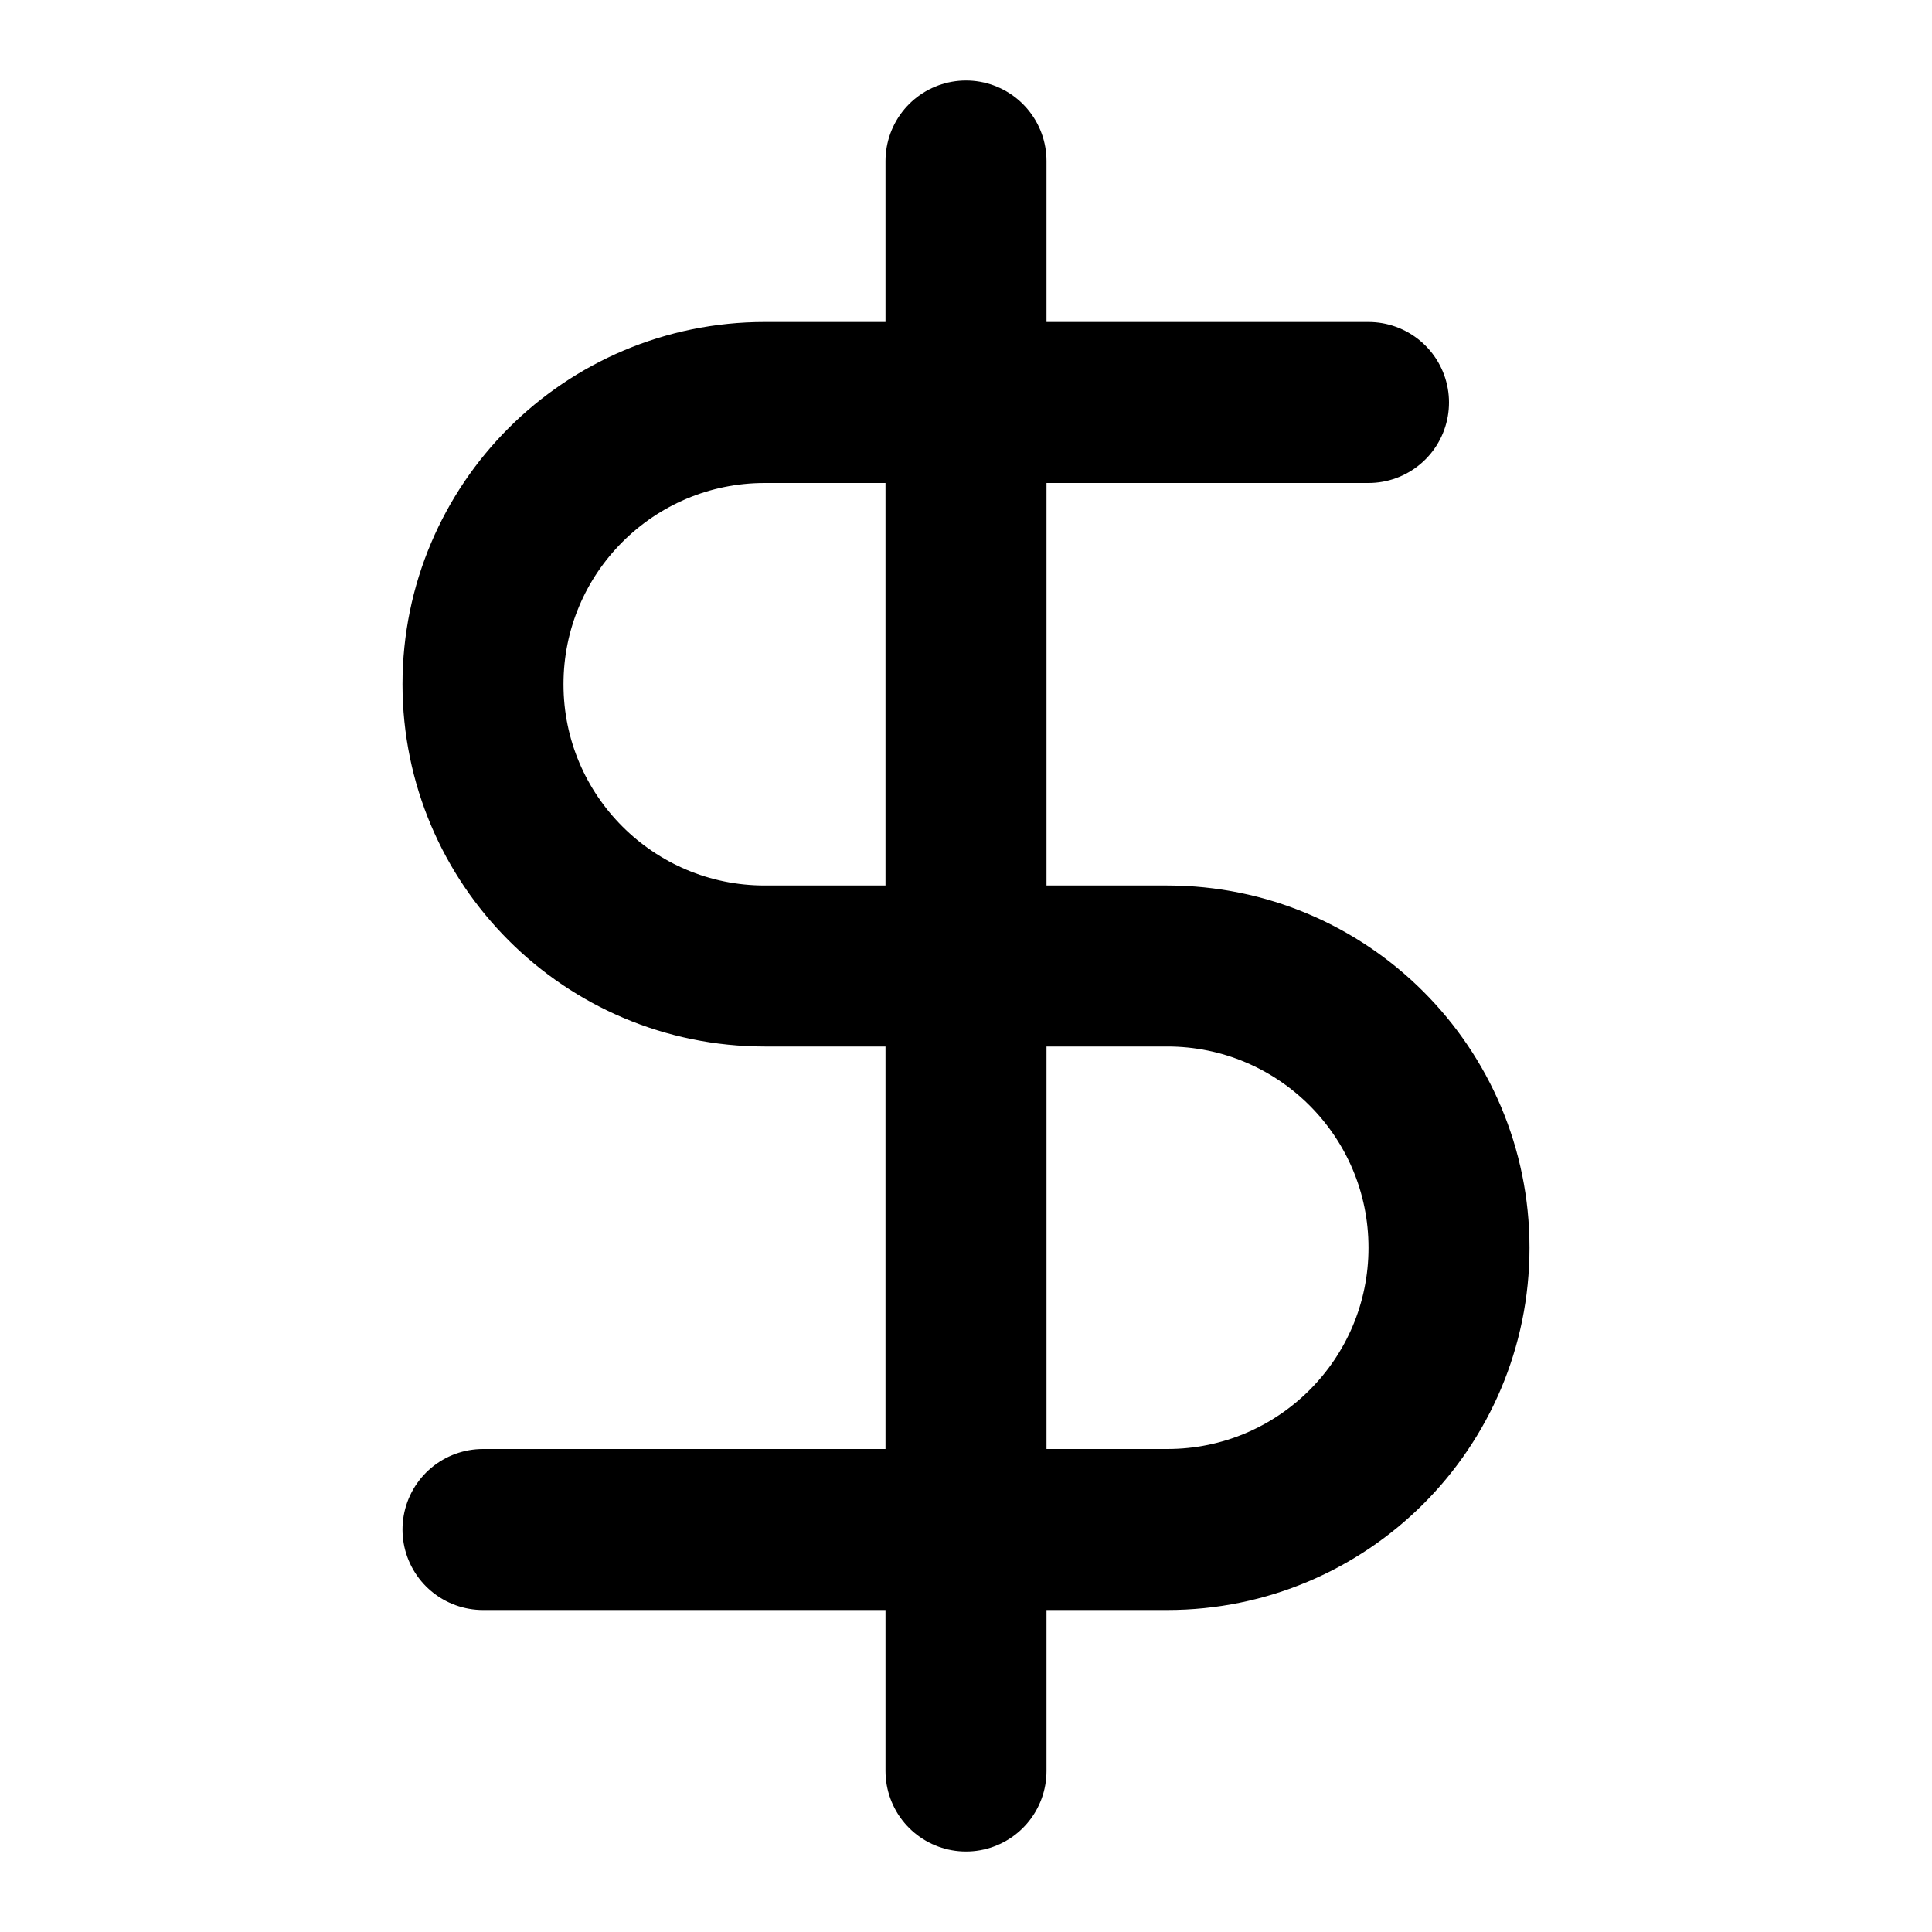
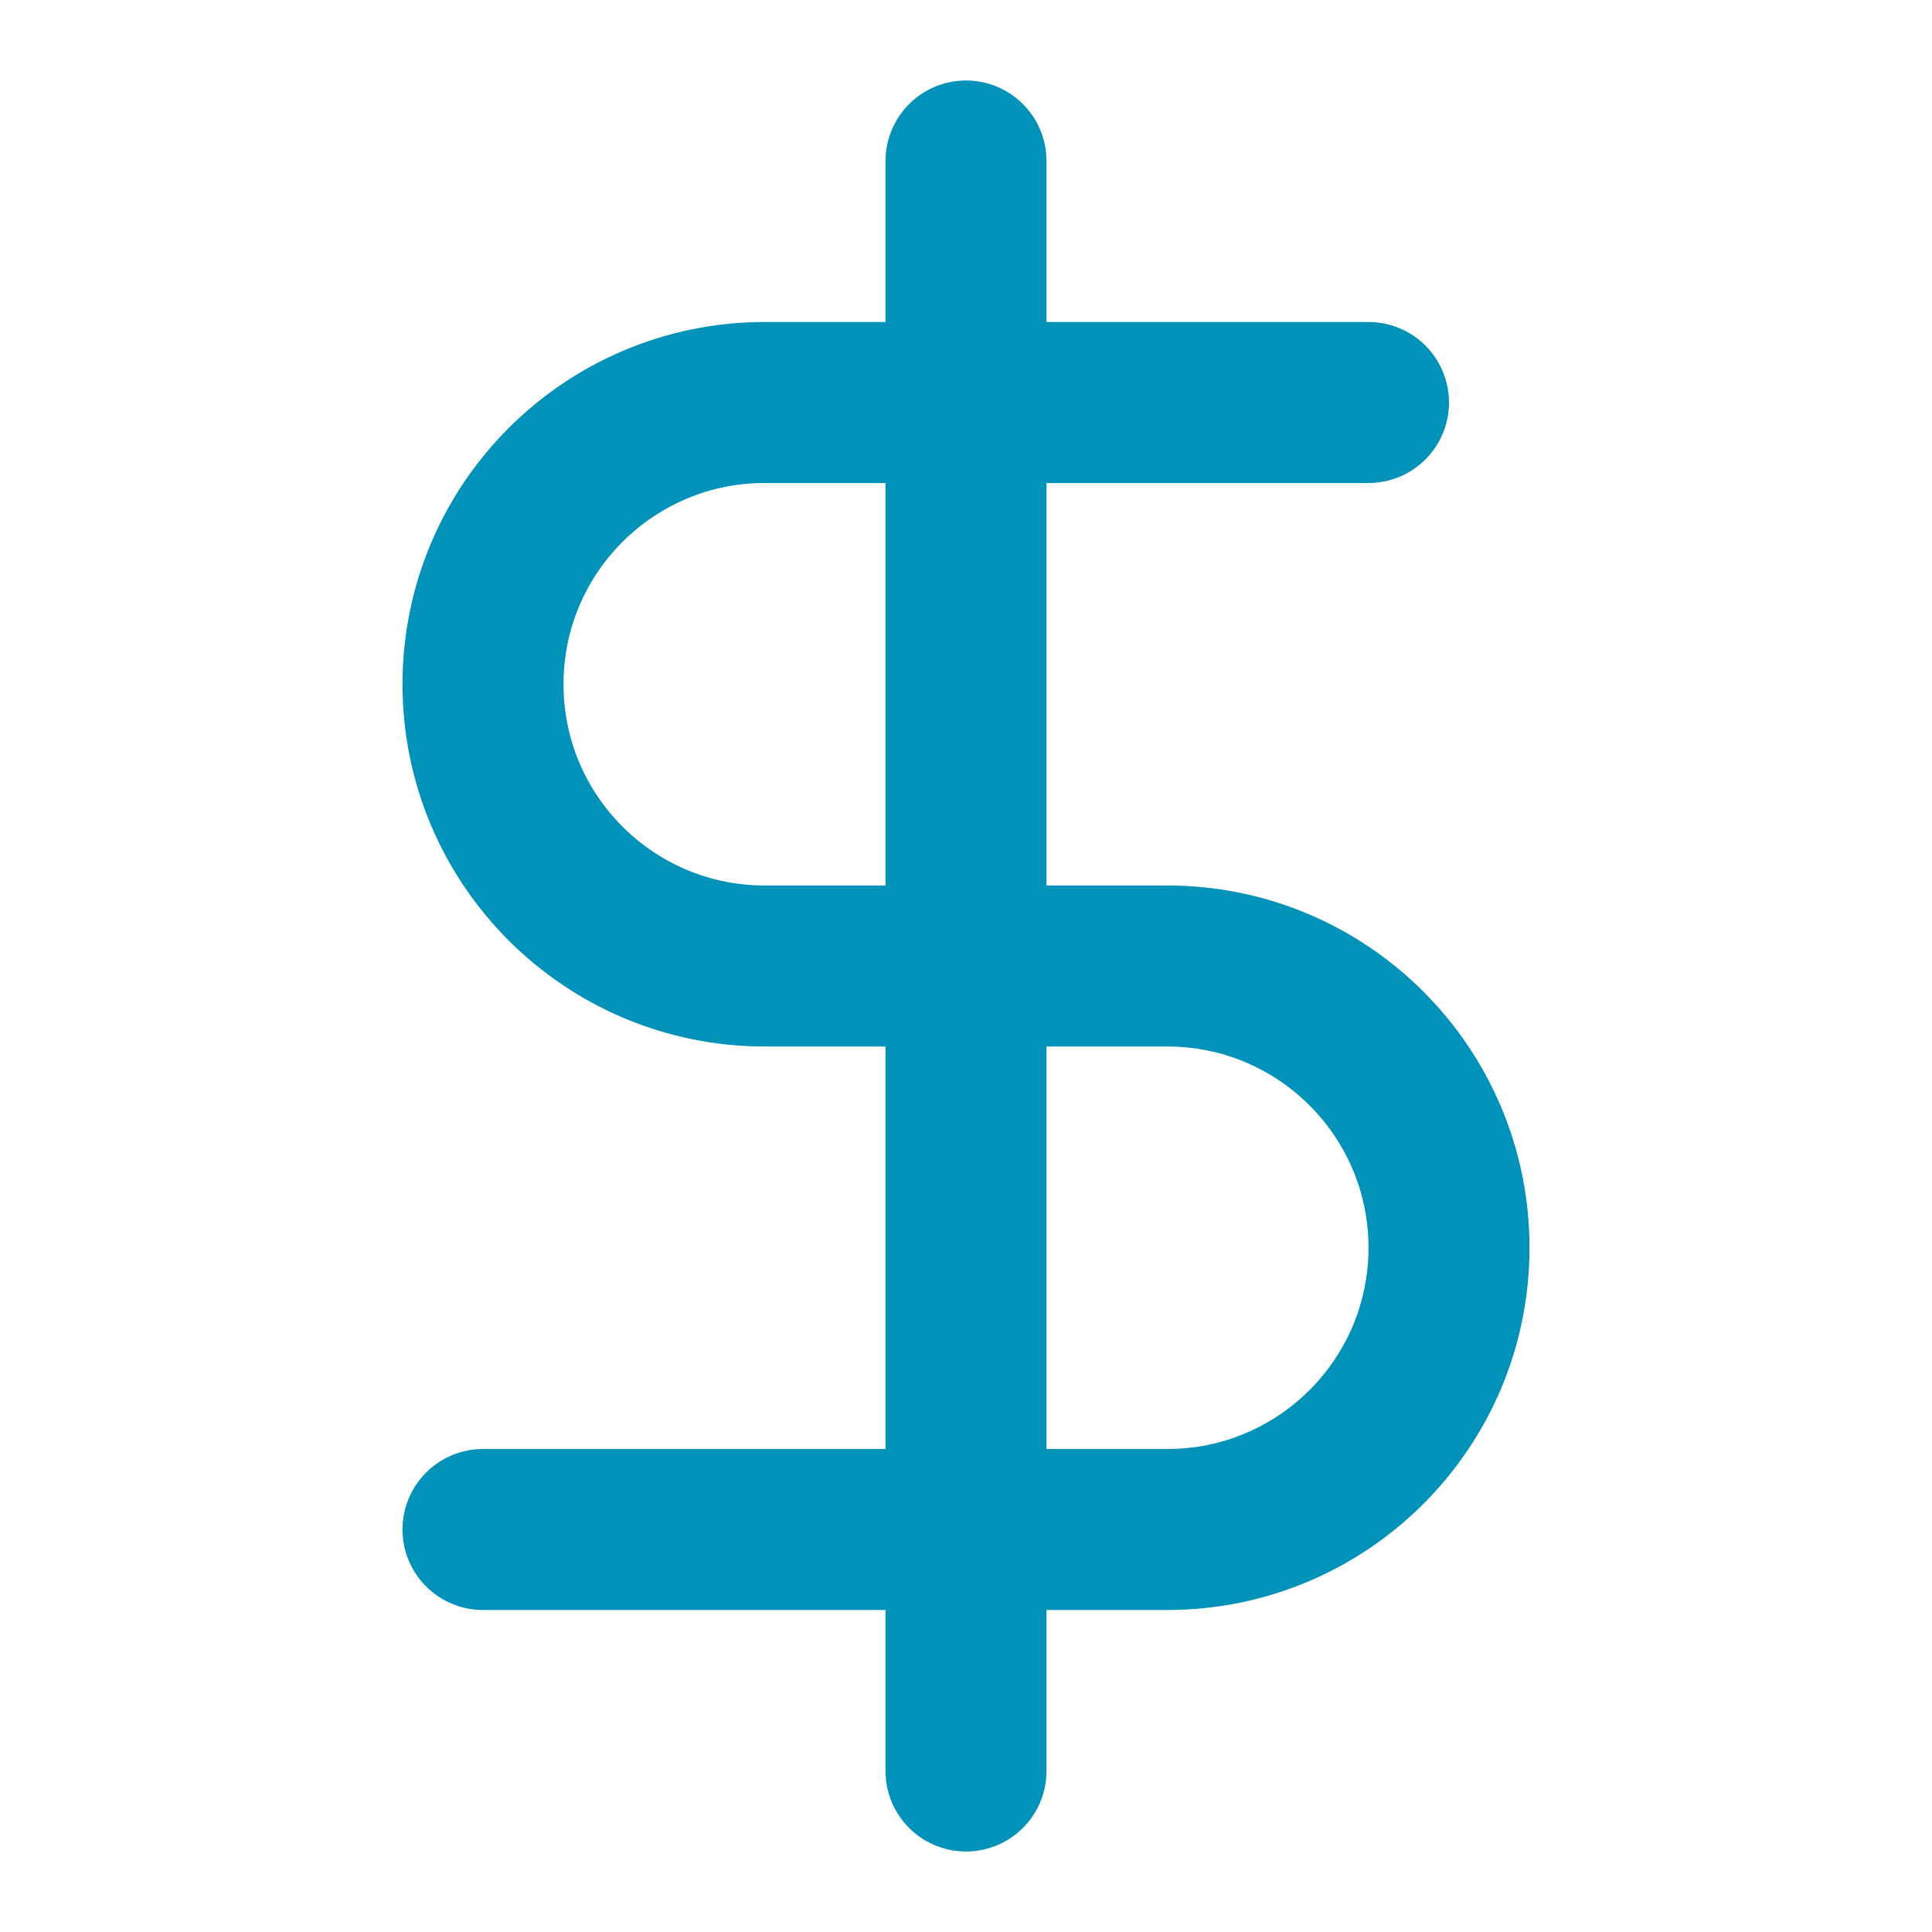
- <svg xmlns="http://www.w3.org/2000/svg" width="24" height="24" viewBox="0 0 24 24" fill="none" stroke="currentColor" stroke-width="2" stroke-linecap="round" stroke-linejoin="round" class="lucide lucide-dollar-sign h-5 w-5 text-cyan-600" aria-hidden="true">
+ <svg xmlns="http://www.w3.org/2000/svg" width="16" height="16" viewBox="0 0 24 24" fill="none" stroke="#0092b8" stroke-width="2" stroke-linecap="round" stroke-linejoin="round" class="lucide lucide-dollar-sign h-5 w-5 text-cyan-600" aria-hidden="true">
  <line x1="12" x2="12" y1="2" y2="22" />
  <path d="M17 5H9.5a3.5 3.5 0 0 0 0 7h5a3.5 3.5 0 0 1 0 7H6" />
</svg>
